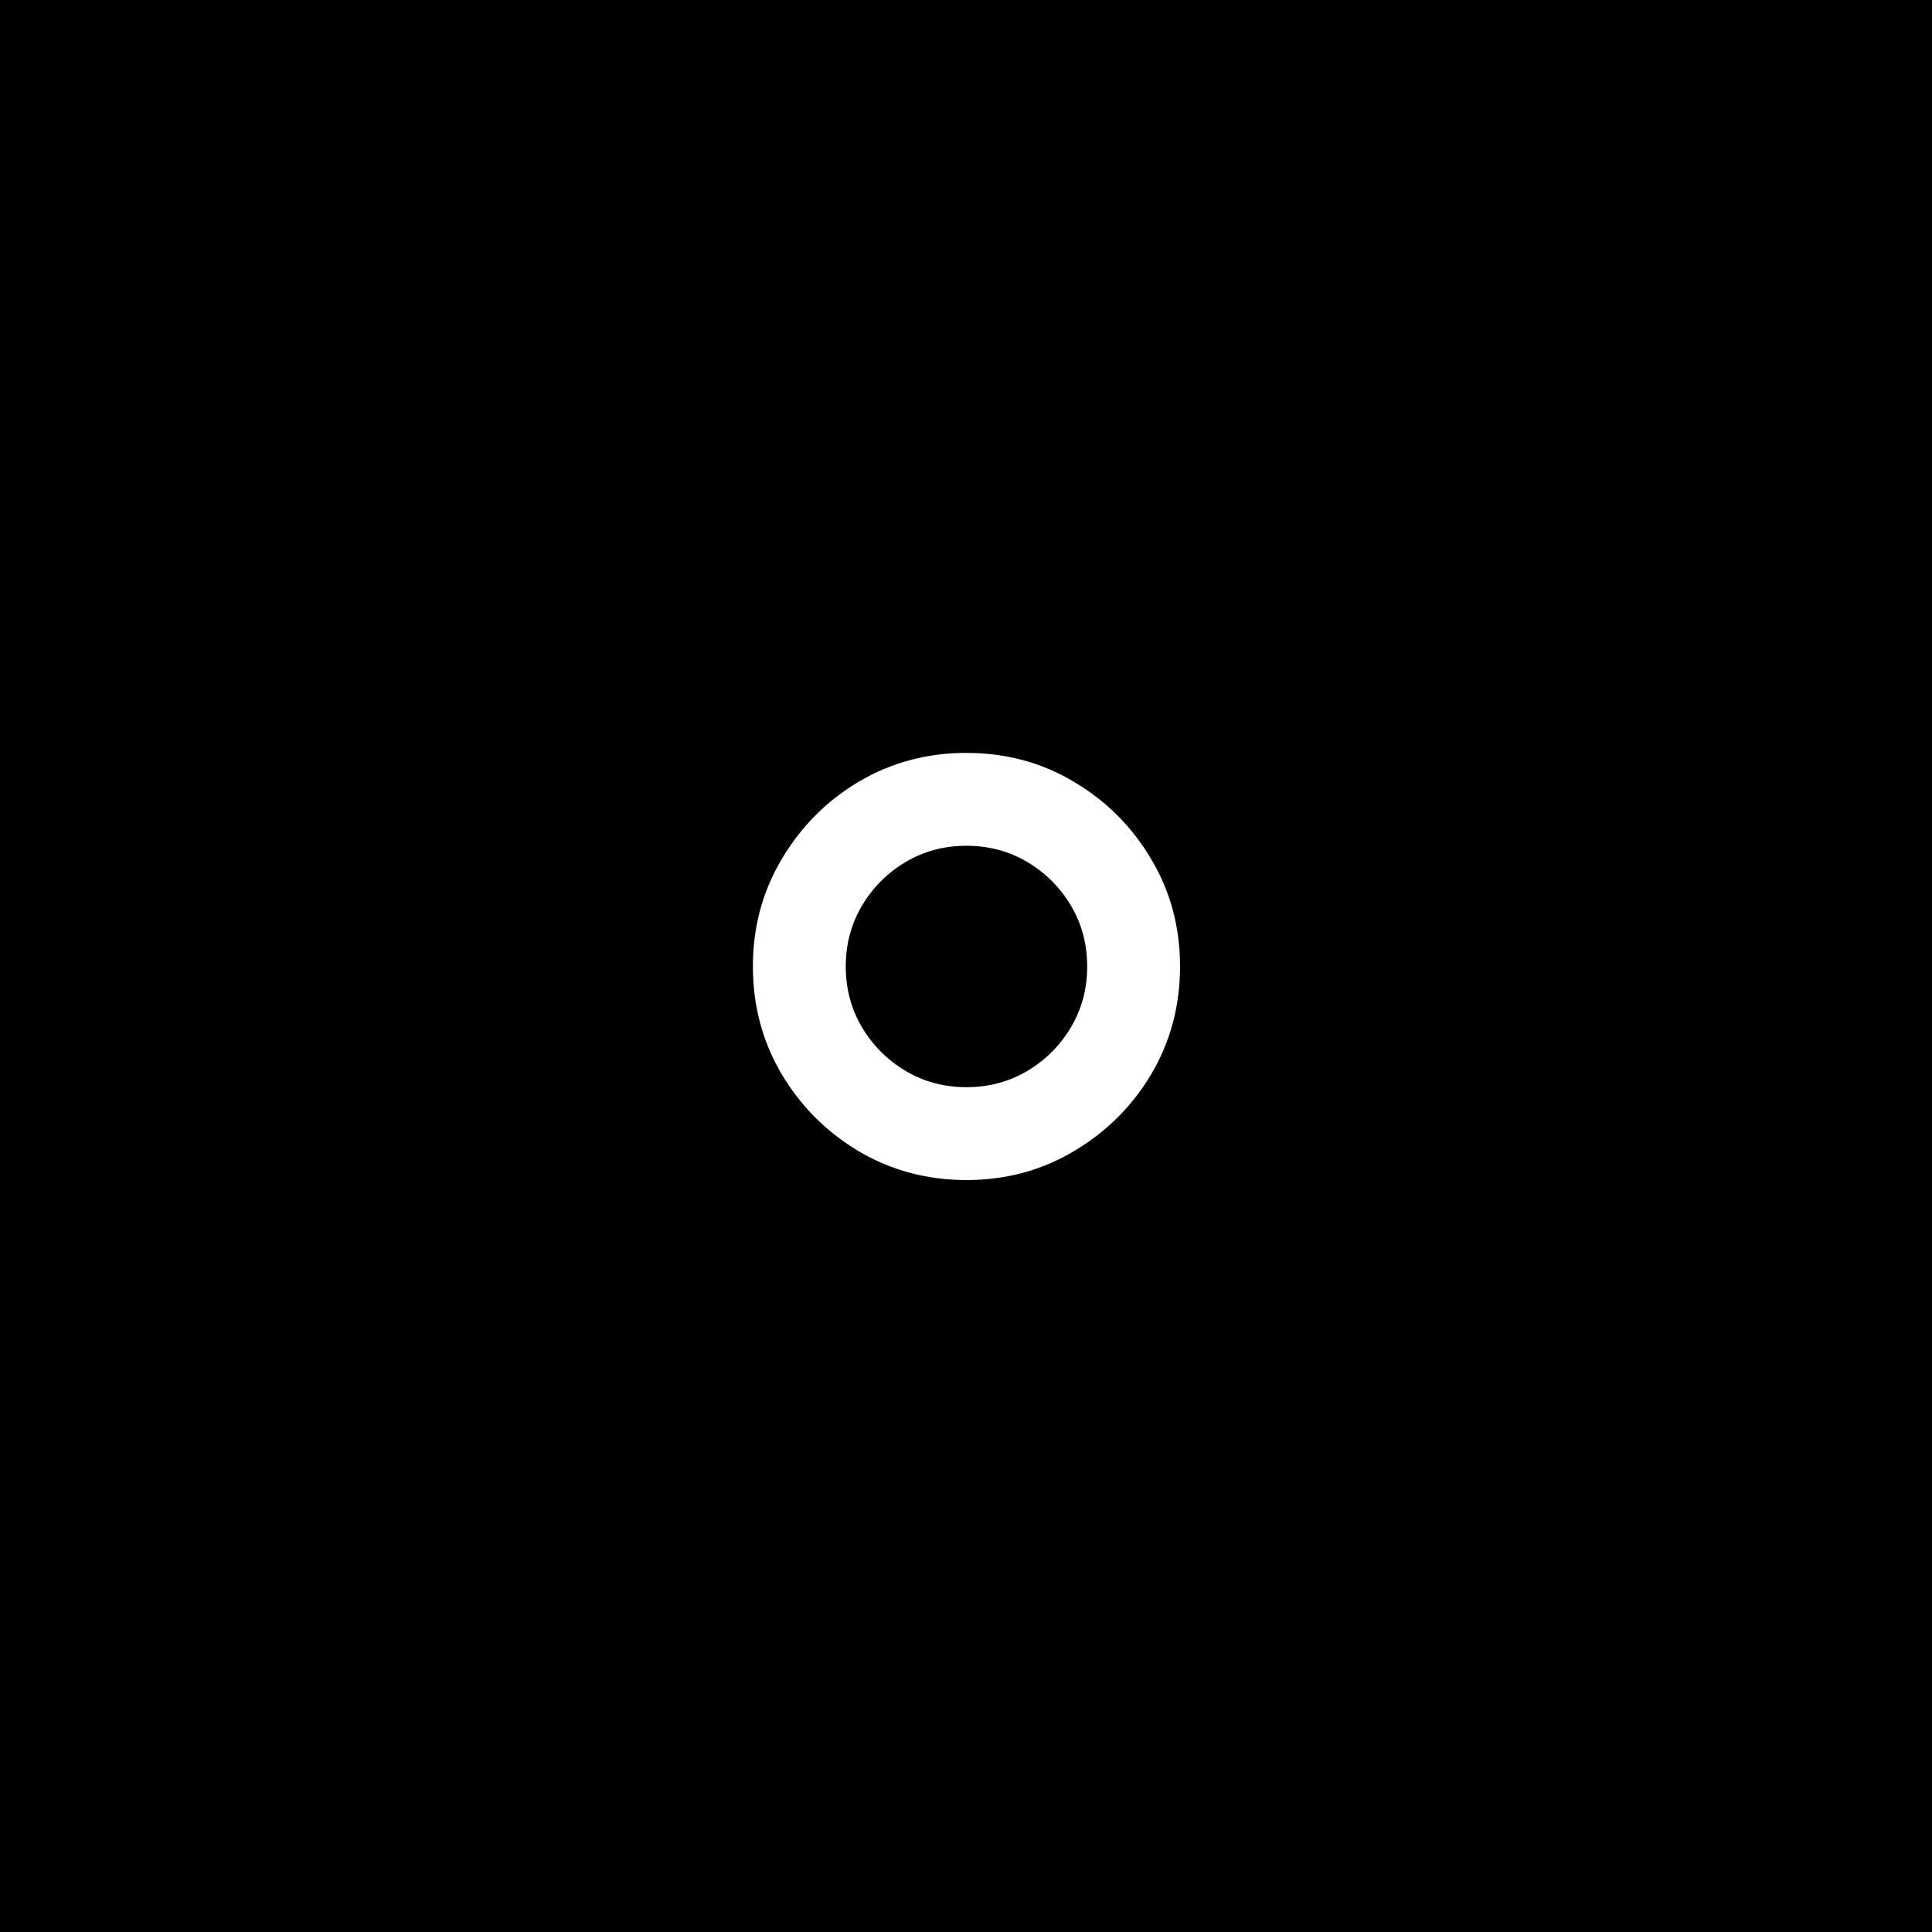
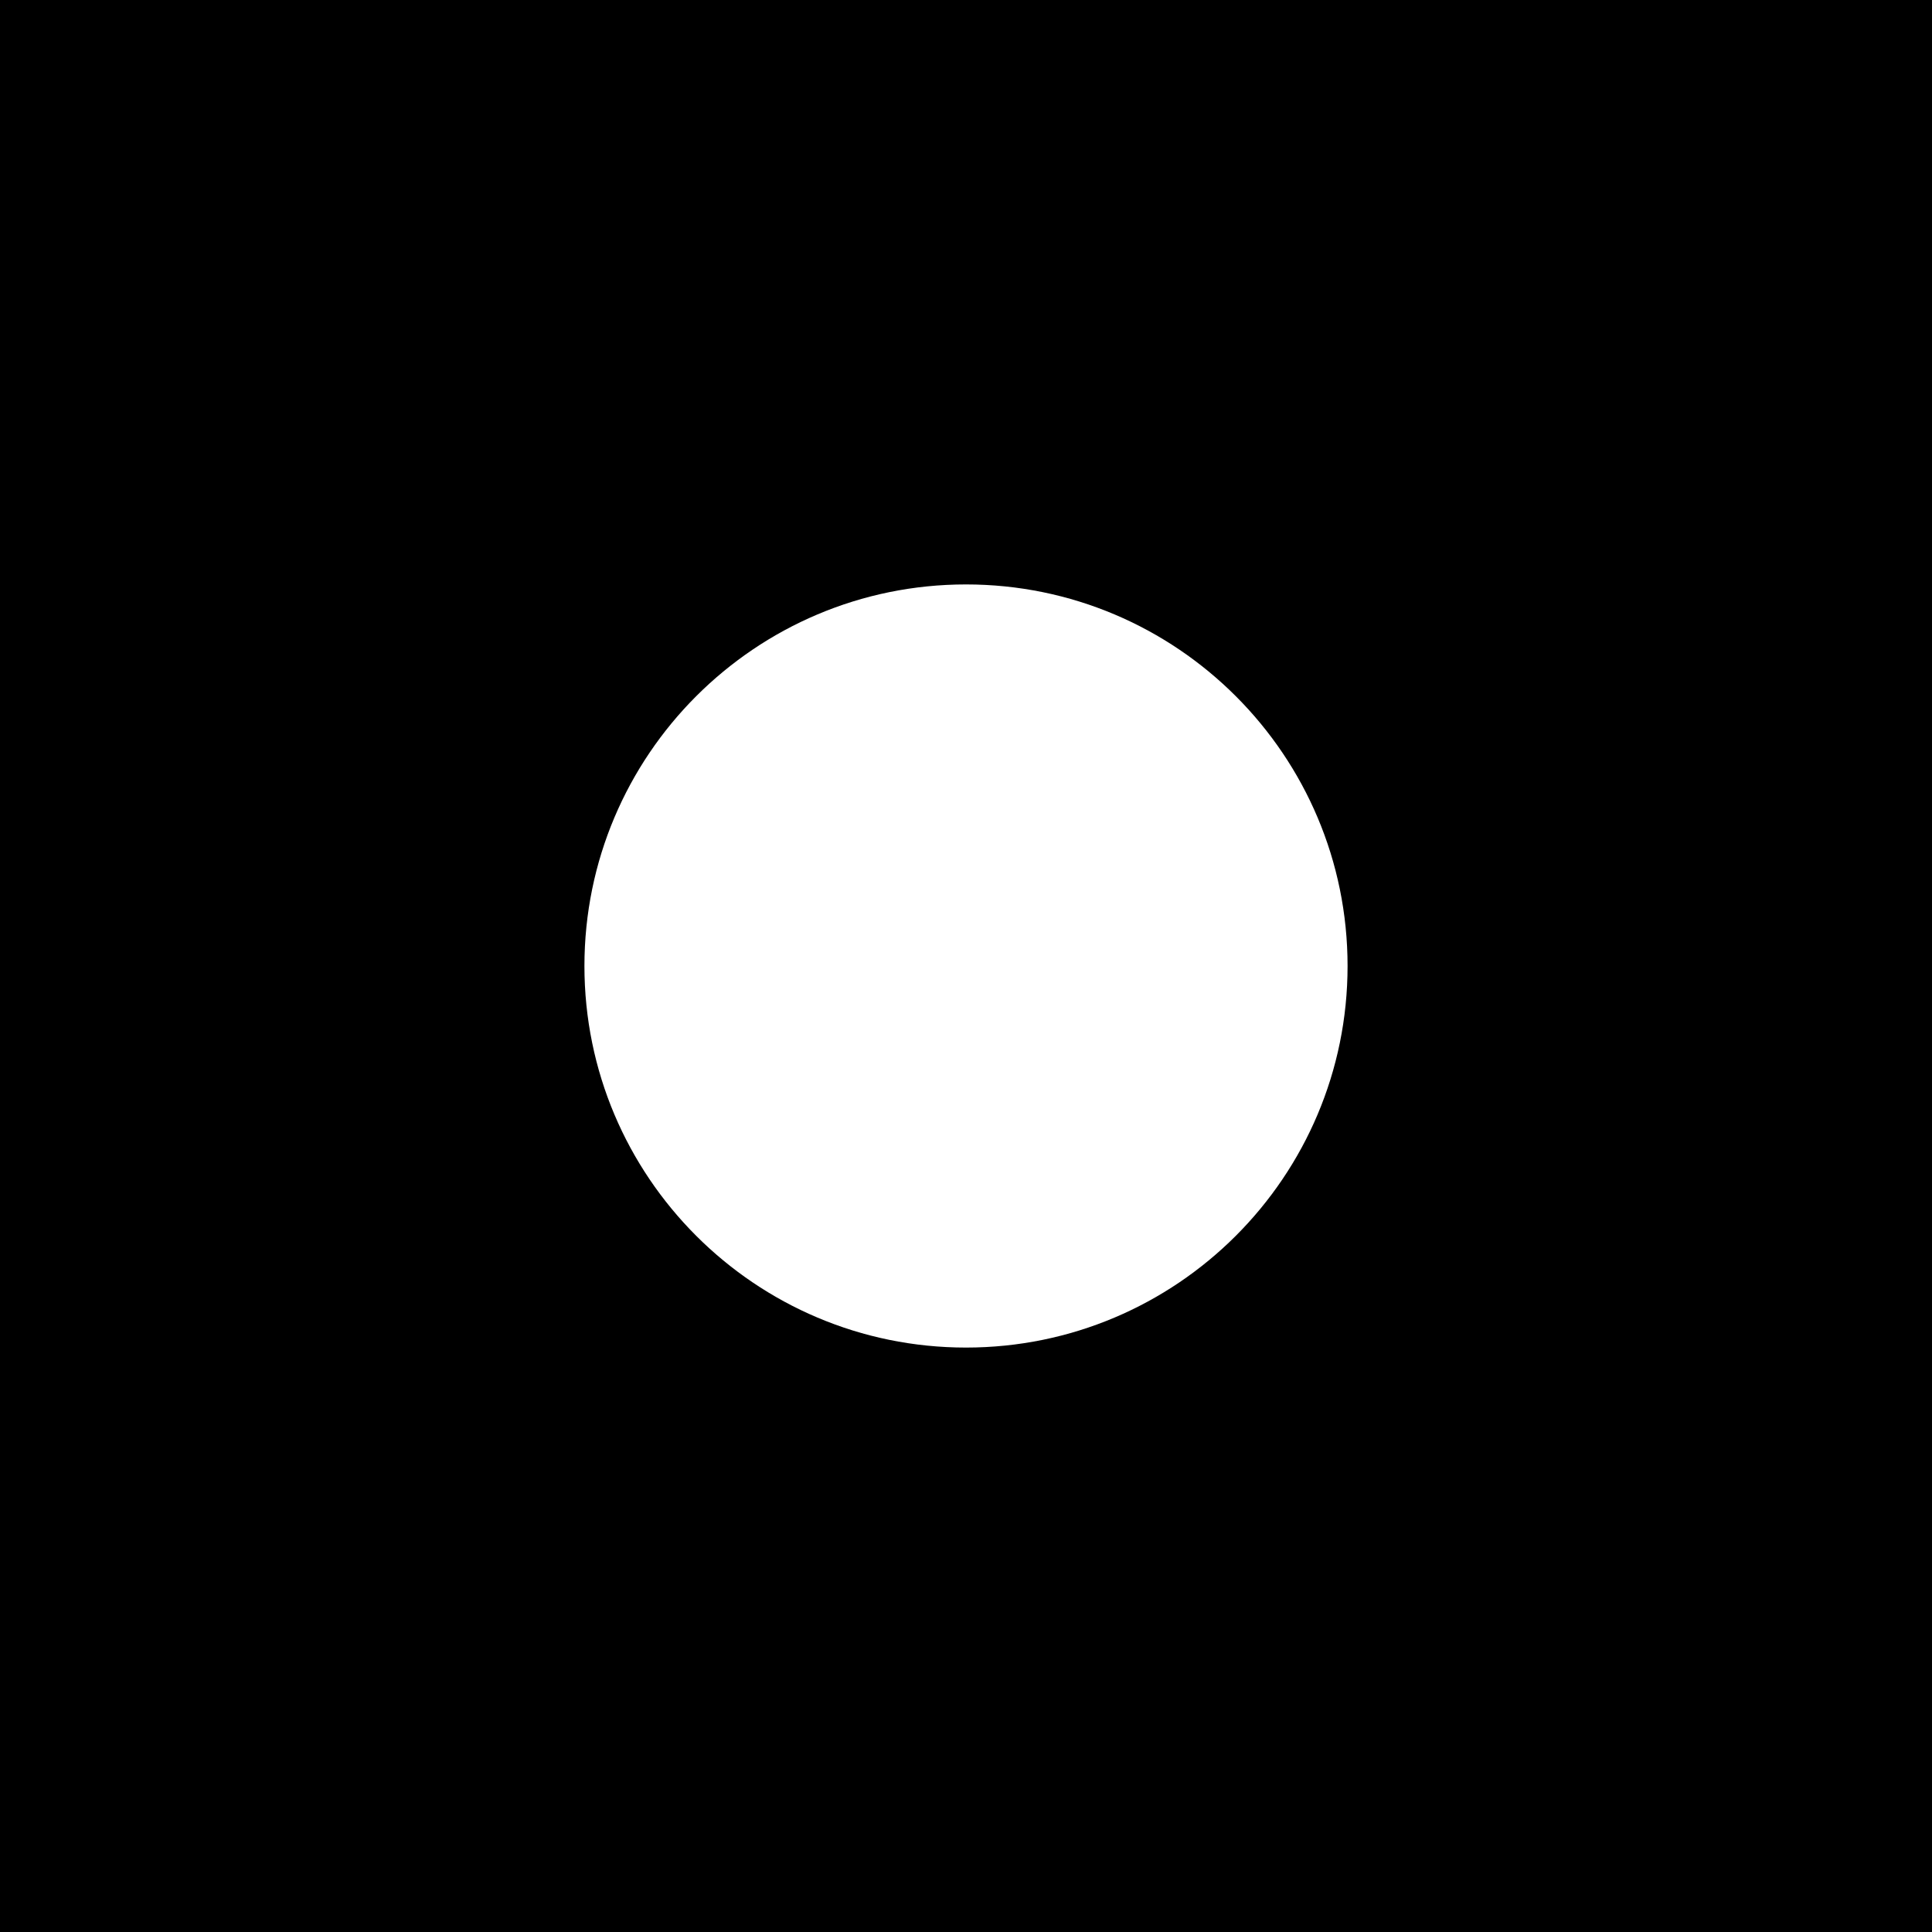
- <svg xmlns="http://www.w3.org/2000/svg" width="2058" height="2058" viewBox="0 0 2058 2058" fill="none">
-   <rect width="2058" height="2058" fill="black" />
-   <path d="M1029.5 1257C987.627 1257 949.38 1246.78 914.761 1226.34C880.471 1205.89 853.105 1178.53 832.663 1144.24C812.221 1109.62 802 1071.37 802 1029.5C802 987.627 812.221 949.545 832.663 915.255C853.105 880.636 880.471 853.105 914.761 832.663C949.38 812.221 987.627 802 1029.5 802C1071.37 802 1109.45 812.221 1143.74 832.663C1178.36 853.105 1205.89 880.636 1226.34 915.255C1246.78 949.545 1257 987.627 1257 1029.5C1257 1071.37 1246.78 1109.62 1226.34 1144.24C1205.89 1178.53 1178.36 1205.89 1143.74 1226.34C1109.45 1246.78 1071.37 1257 1029.5 1257ZM1029.5 1158.09C1053.24 1158.09 1074.84 1152.32 1094.29 1140.78C1113.74 1129.24 1129.24 1113.74 1140.78 1094.29C1152.32 1074.84 1158.09 1053.24 1158.09 1029.5C1158.09 1005.76 1152.32 984.165 1140.78 964.712C1129.24 945.259 1113.74 929.763 1094.29 918.223C1074.84 906.683 1053.24 900.913 1029.5 900.913C1005.76 900.913 984.165 906.683 964.712 918.223C945.259 929.763 929.763 945.259 918.223 964.712C906.683 984.165 900.913 1005.76 900.913 1029.5C900.913 1053.24 906.683 1074.84 918.223 1094.29C929.763 1113.74 945.259 1129.24 964.712 1140.78C984.165 1152.32 1005.76 1158.09 1029.5 1158.09Z" fill="white" />
+ <svg xmlns="http://www.w3.org/2000/svg" width="400" height="400" viewBox="0 0 400 400" fill="none">
+   <rect width="400" height="400" fill="black" />
+   <path fill-rule="evenodd" clip-rule="evenodd" d="M200 279C243.63 279 279 243.63 279 200C279 156.37 243.631 121 200 121C156.37 121 121 156.37 121 200C121 243.63 156.37 279 200 279Z" fill="white" />
</svg>
